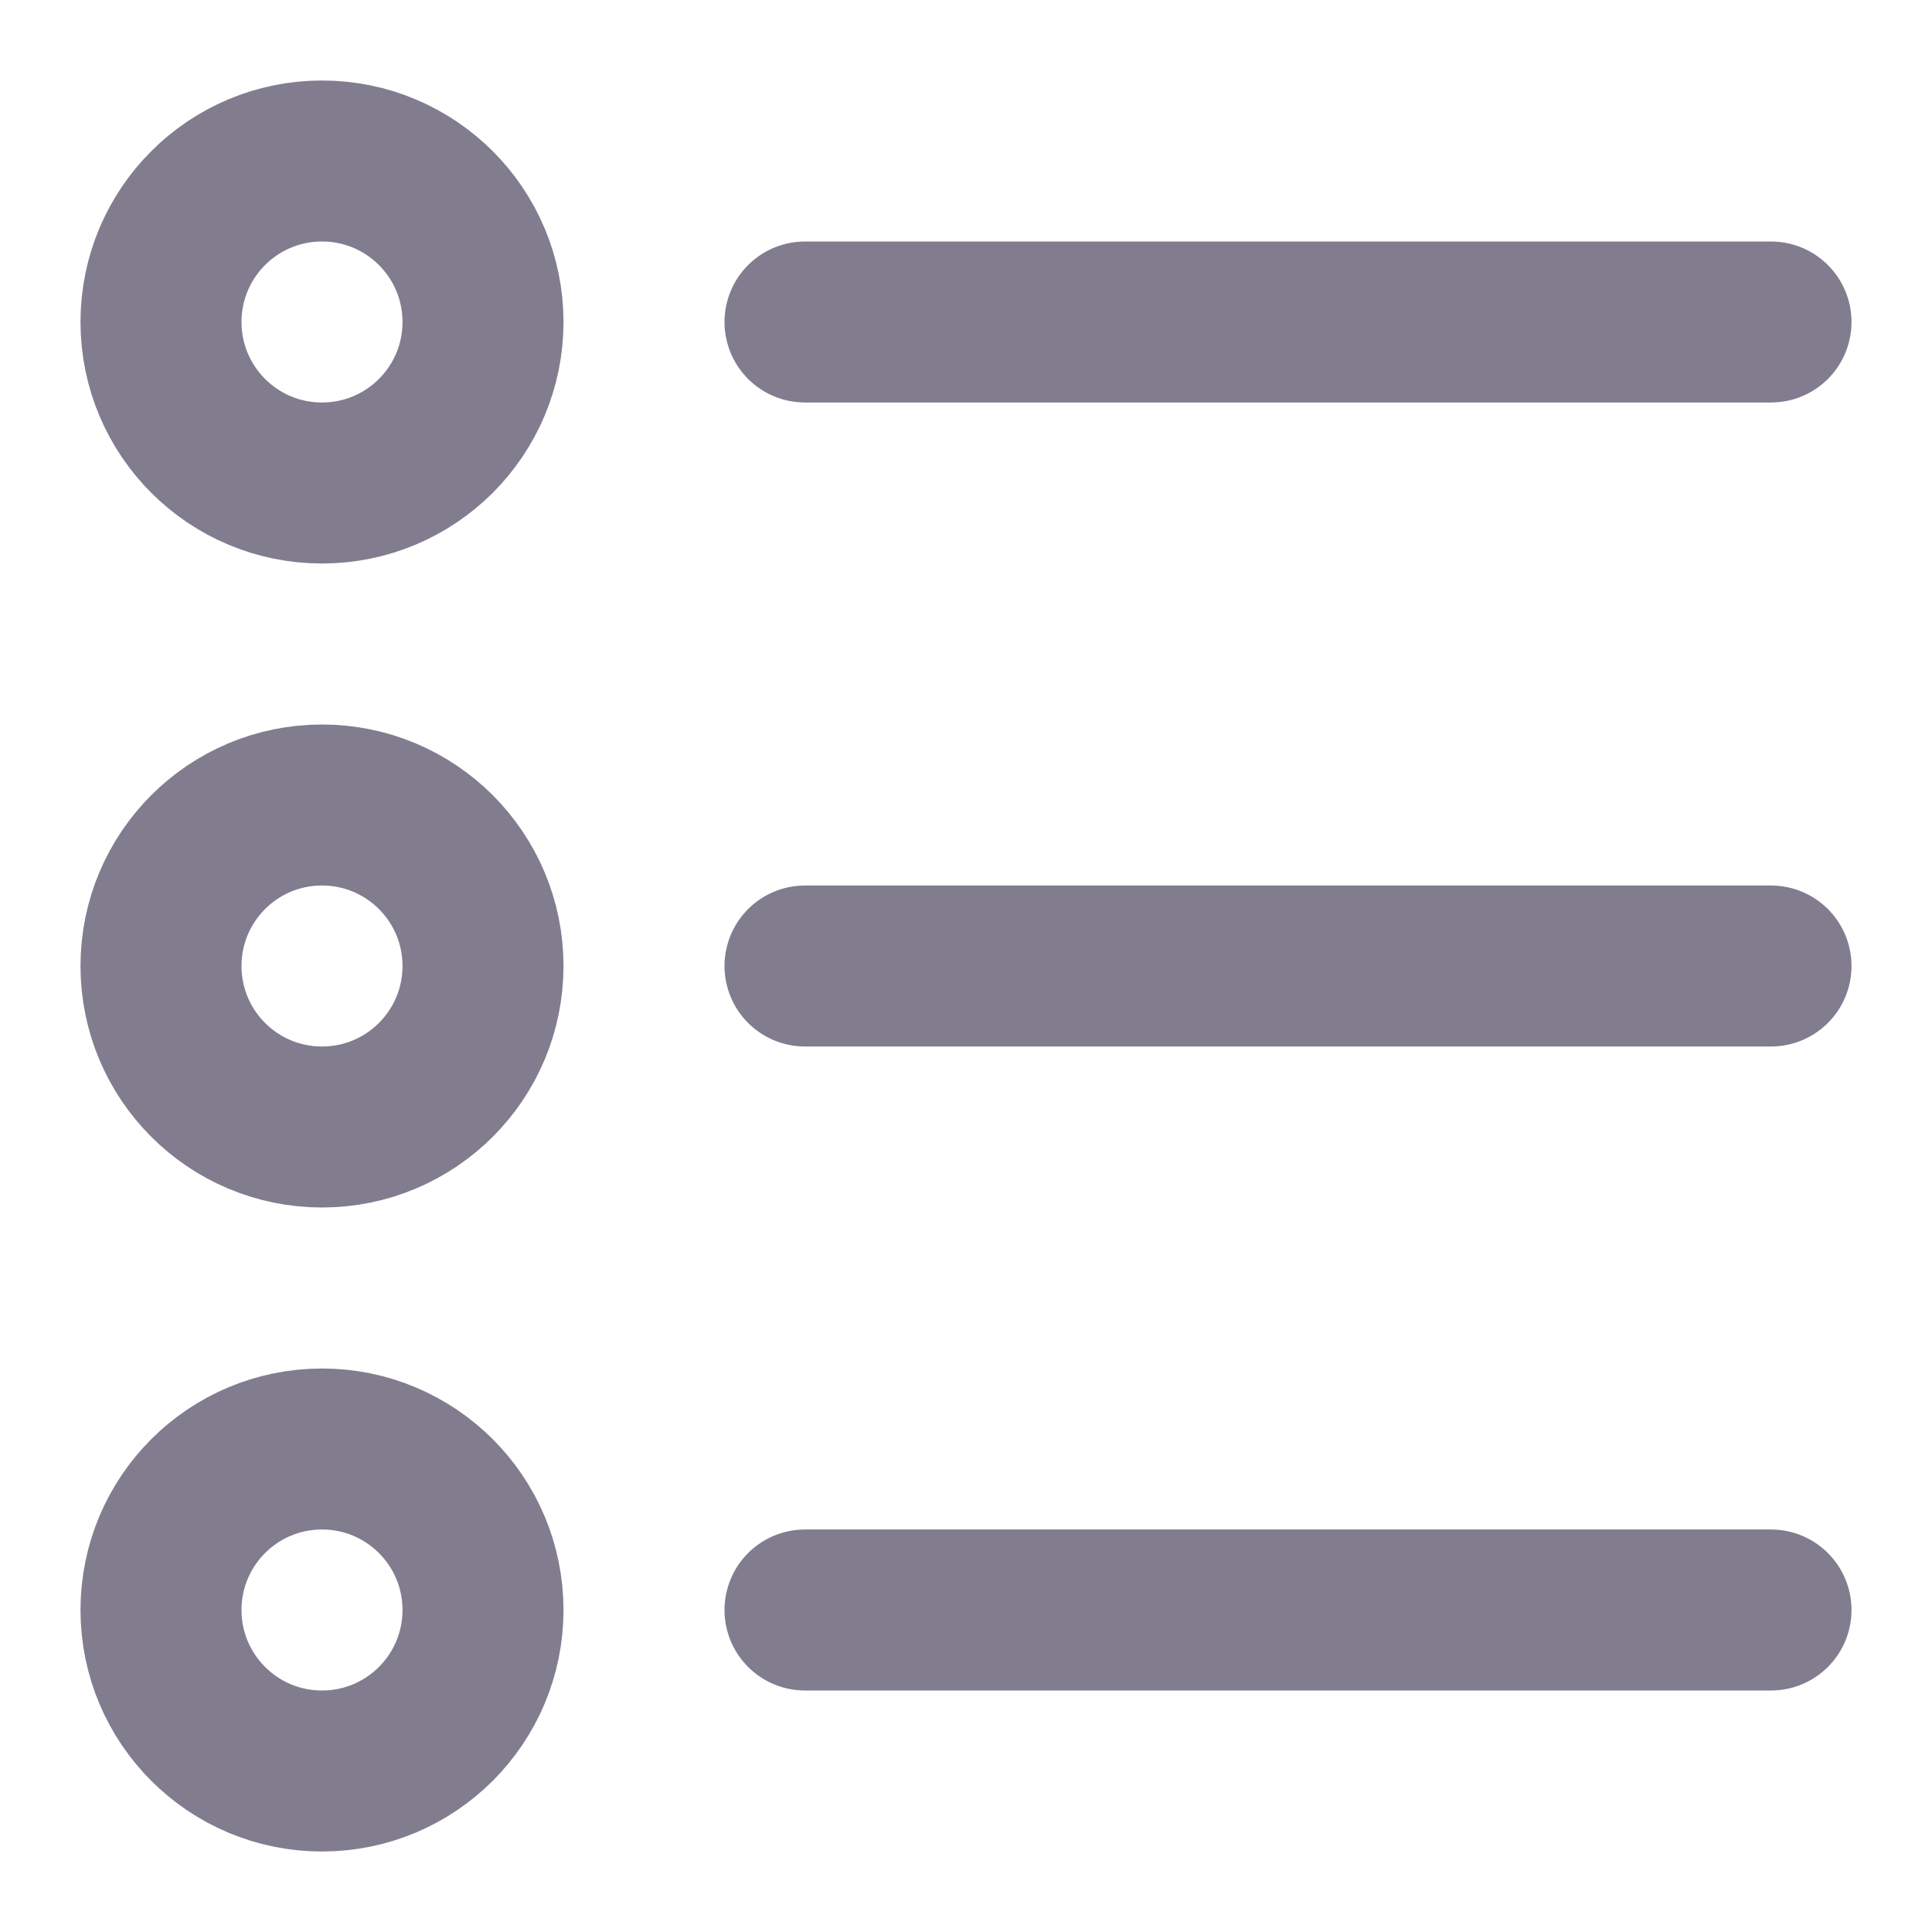
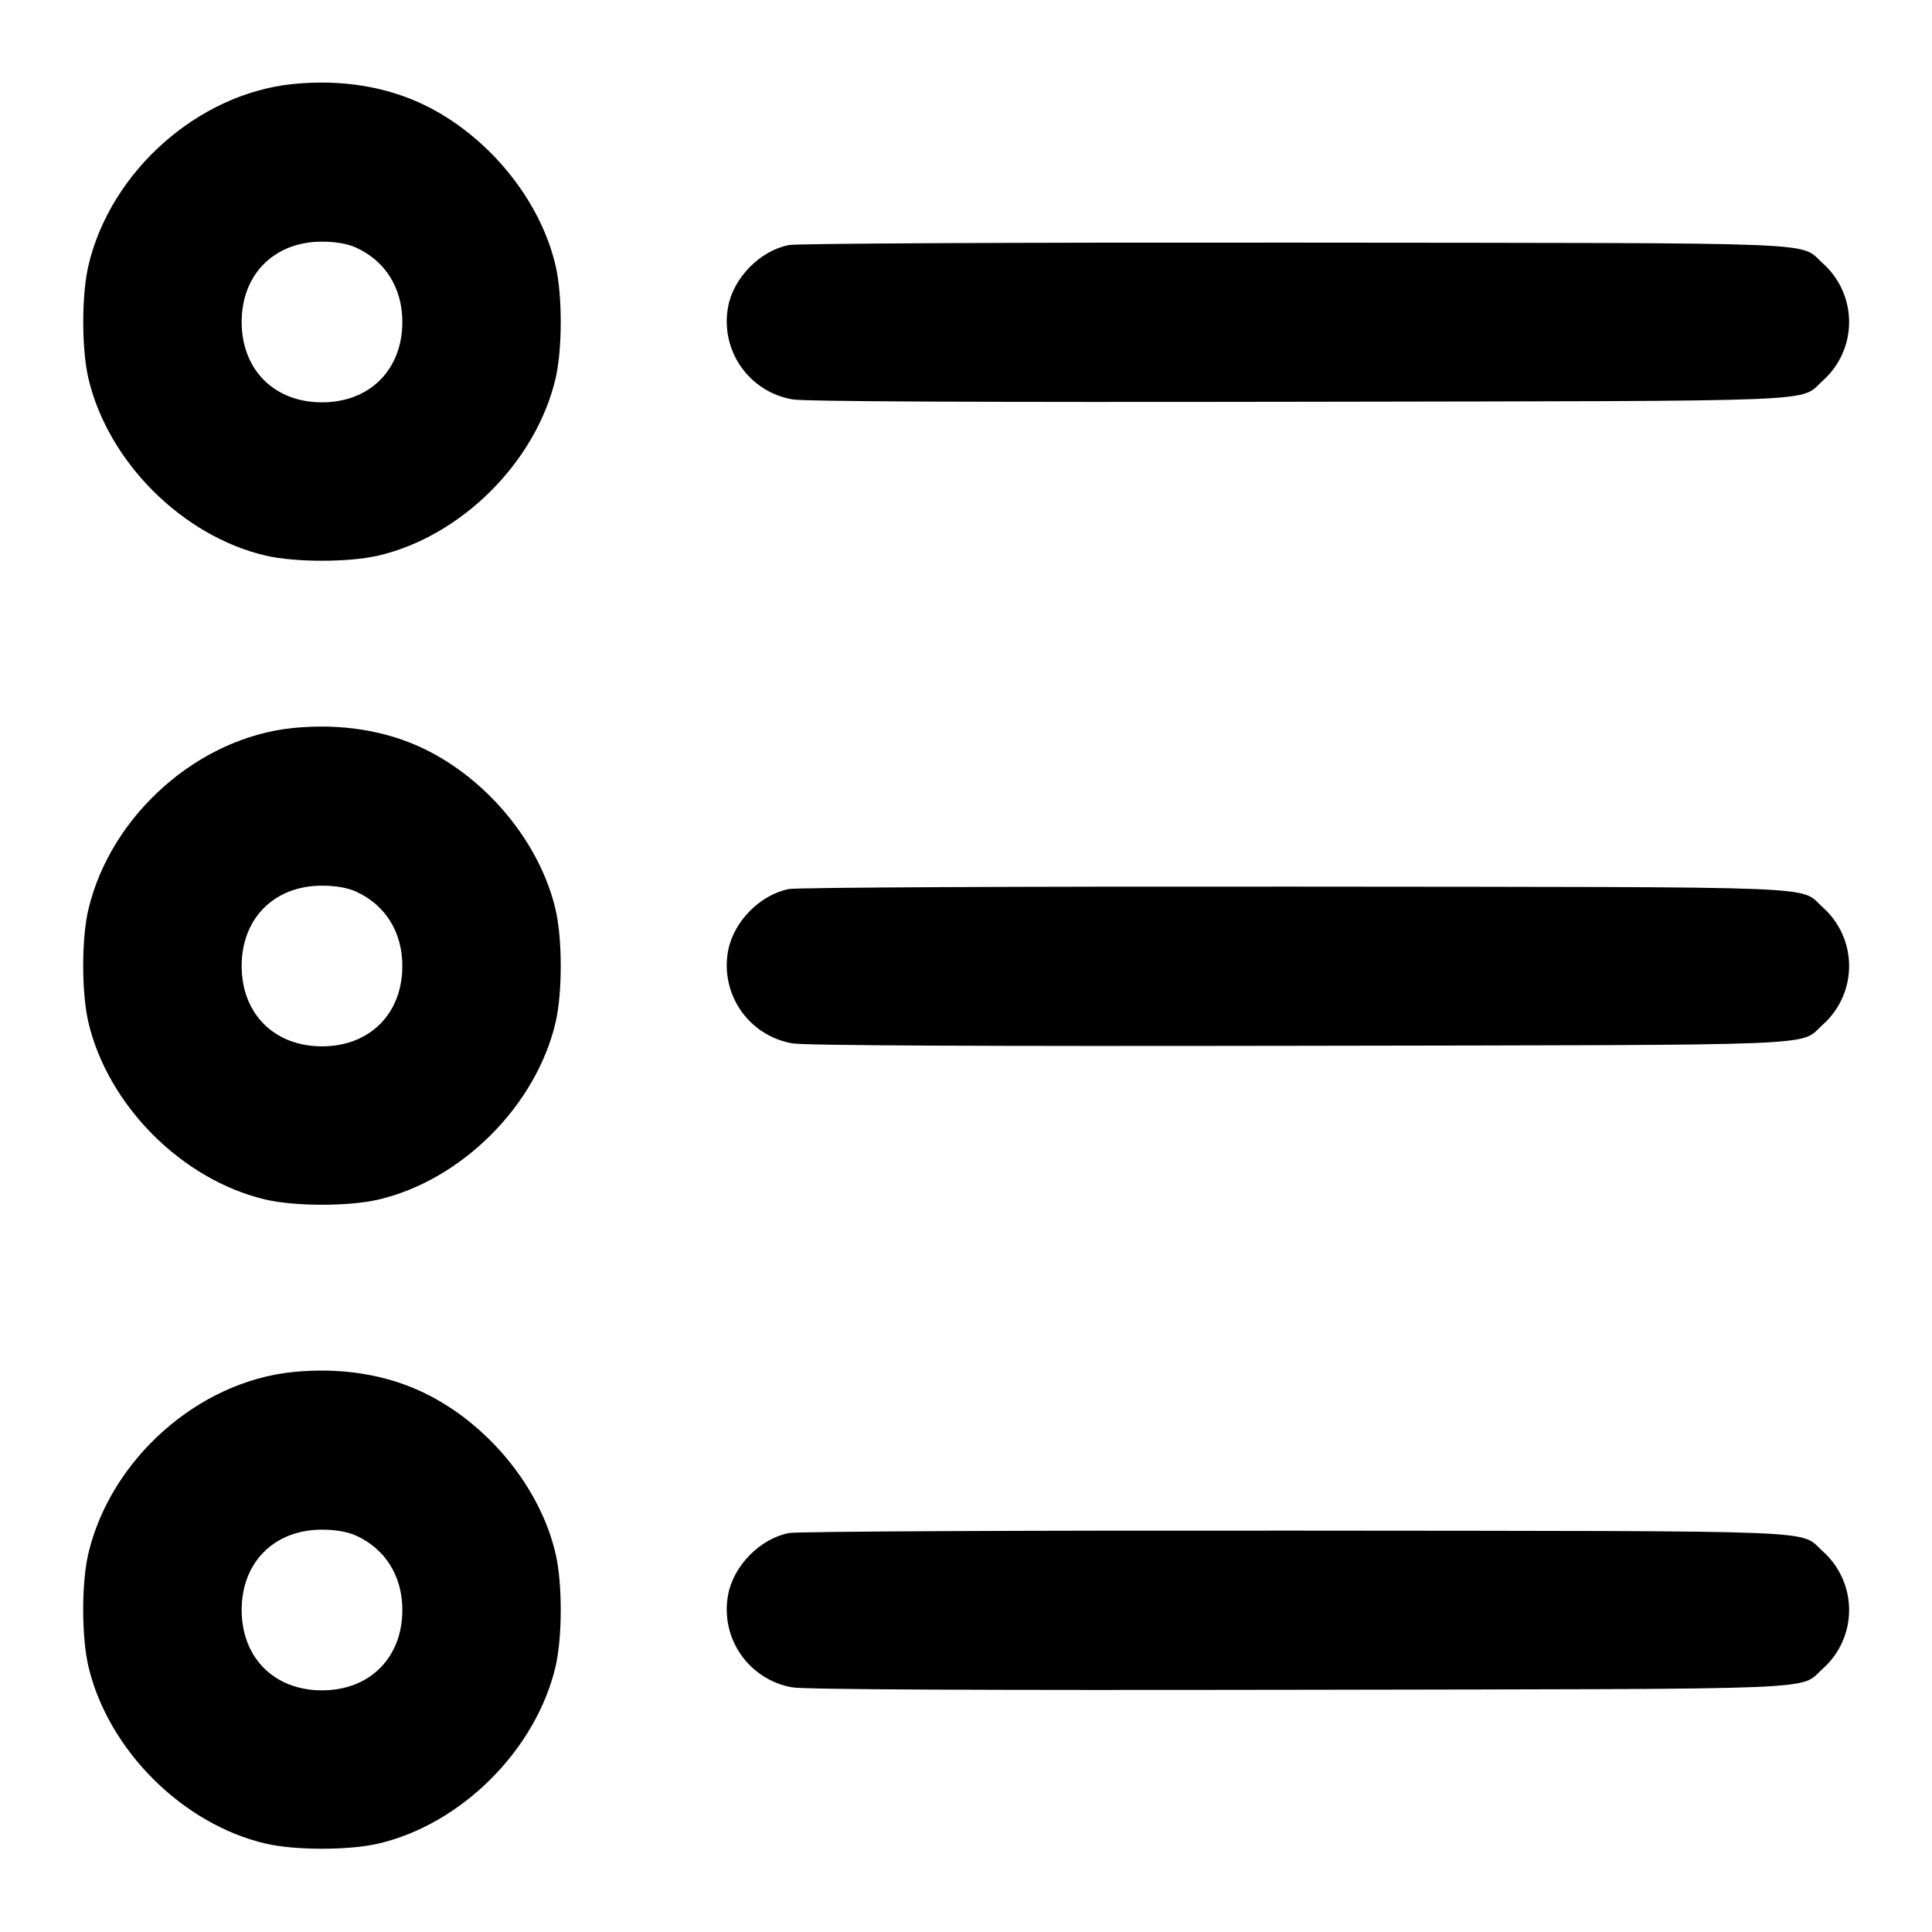
- <svg xmlns="http://www.w3.org/2000/svg" width="24" height="24" viewBox="0 0 24 24" fill="none">
-   <path d="M10 4H22M10 12H22M10 20H22M4 22C2.895 22 2 21.105 2 20C2 18.895 2.895 18 4 18C5.105 18 6 18.895 6 20C6 21.105 5.105 22 4 22ZM4 14C2.895 14 2 13.105 2 12C2 10.895 2.895 10 4 10C5.105 10 6 10.895 6 12C6 13.105 5.105 14 4 14ZM4 6C2.895 6 2 5.105 2 4C2 2.895 2.895 2 4 2C5.105 2 6 2.895 6 4C6 5.105 5.105 6 4 6Z" stroke="#817D8F" stroke-width="2" stroke-linecap="round" stroke-linejoin="round" />
+ <svg xmlns="http://www.w3.org/2000/svg" width="24" height="24" fill="none">
+   <path d="M3.636 1.044c-1.178.12-2.265 1.087-2.538 2.257-.085.364-.085 1.034 0 1.398.241 1.035 1.168 1.962 2.203 2.203.364.085 1.034.085 1.398 0 1.035-.241 1.962-1.168 2.203-2.203.085-.364.085-1.034 0-1.398-.192-.825-.841-1.617-1.639-2.001-.475-.228-1.034-.316-1.627-.256m.785 2.031c.367.166.577.504.577.925 0 .593-.405.998-.998.998S3.002 4.593 3.002 4s.405-.998.998-.998c.166 0 .318.026.421.073M9.8 3.044c-.358.07-.688.406-.755.766a.982.982 0 0 0 .798 1.151c.147.027 2.293.037 6.3.03 6.725-.012 6.191.01 6.507-.268a.976.976 0 0 0 0-1.446c-.316-.278.224-.256-6.55-.263-3.435-.003-6.199.01-6.3.03m-6.164 6c-1.178.12-2.262 1.084-2.539 2.257-.085.362-.085 1.031.001 1.398.242 1.035 1.168 1.962 2.203 2.203.364.085 1.034.085 1.398 0 1.035-.241 1.962-1.168 2.203-2.203.085-.364.085-1.034 0-1.398-.192-.825-.841-1.617-1.639-2.001-.475-.228-1.034-.316-1.627-.256m.785 2.031c.367.166.577.504.577.925 0 .593-.405.998-.998.998s-.998-.405-.998-.998.405-.998.998-.998c.166 0 .318.026.421.073m5.379-.031c-.358.07-.688.406-.755.766a.982.982 0 0 0 .798 1.151c.147.027 2.293.037 6.3.03 6.725-.012 6.191.01 6.507-.268a.976.976 0 0 0 0-1.446c-.316-.278.224-.256-6.55-.263-3.435-.003-6.199.01-6.3.03m-6.164 6c-1.178.12-2.262 1.084-2.539 2.257-.085.362-.085 1.031.001 1.398.242 1.035 1.168 1.962 2.203 2.203.364.085 1.034.085 1.398 0 1.035-.241 1.962-1.168 2.203-2.203.085-.364.085-1.034 0-1.398-.192-.825-.841-1.617-1.639-2.001-.475-.228-1.034-.316-1.627-.256m.785 2.031c.367.166.577.504.577.925 0 .593-.405.998-.998.998s-.998-.405-.998-.998.405-.998.998-.998c.166 0 .318.026.421.073m5.379-.031c-.358.07-.688.406-.755.766a.982.982 0 0 0 .798 1.151c.147.027 2.293.037 6.3.03 6.725-.012 6.191.01 6.507-.268a.976.976 0 0 0 0-1.446c-.316-.278.224-.256-6.55-.263-3.435-.003-6.199.01-6.3.03" fill-rule="evenodd" fill="#000" />
</svg>
